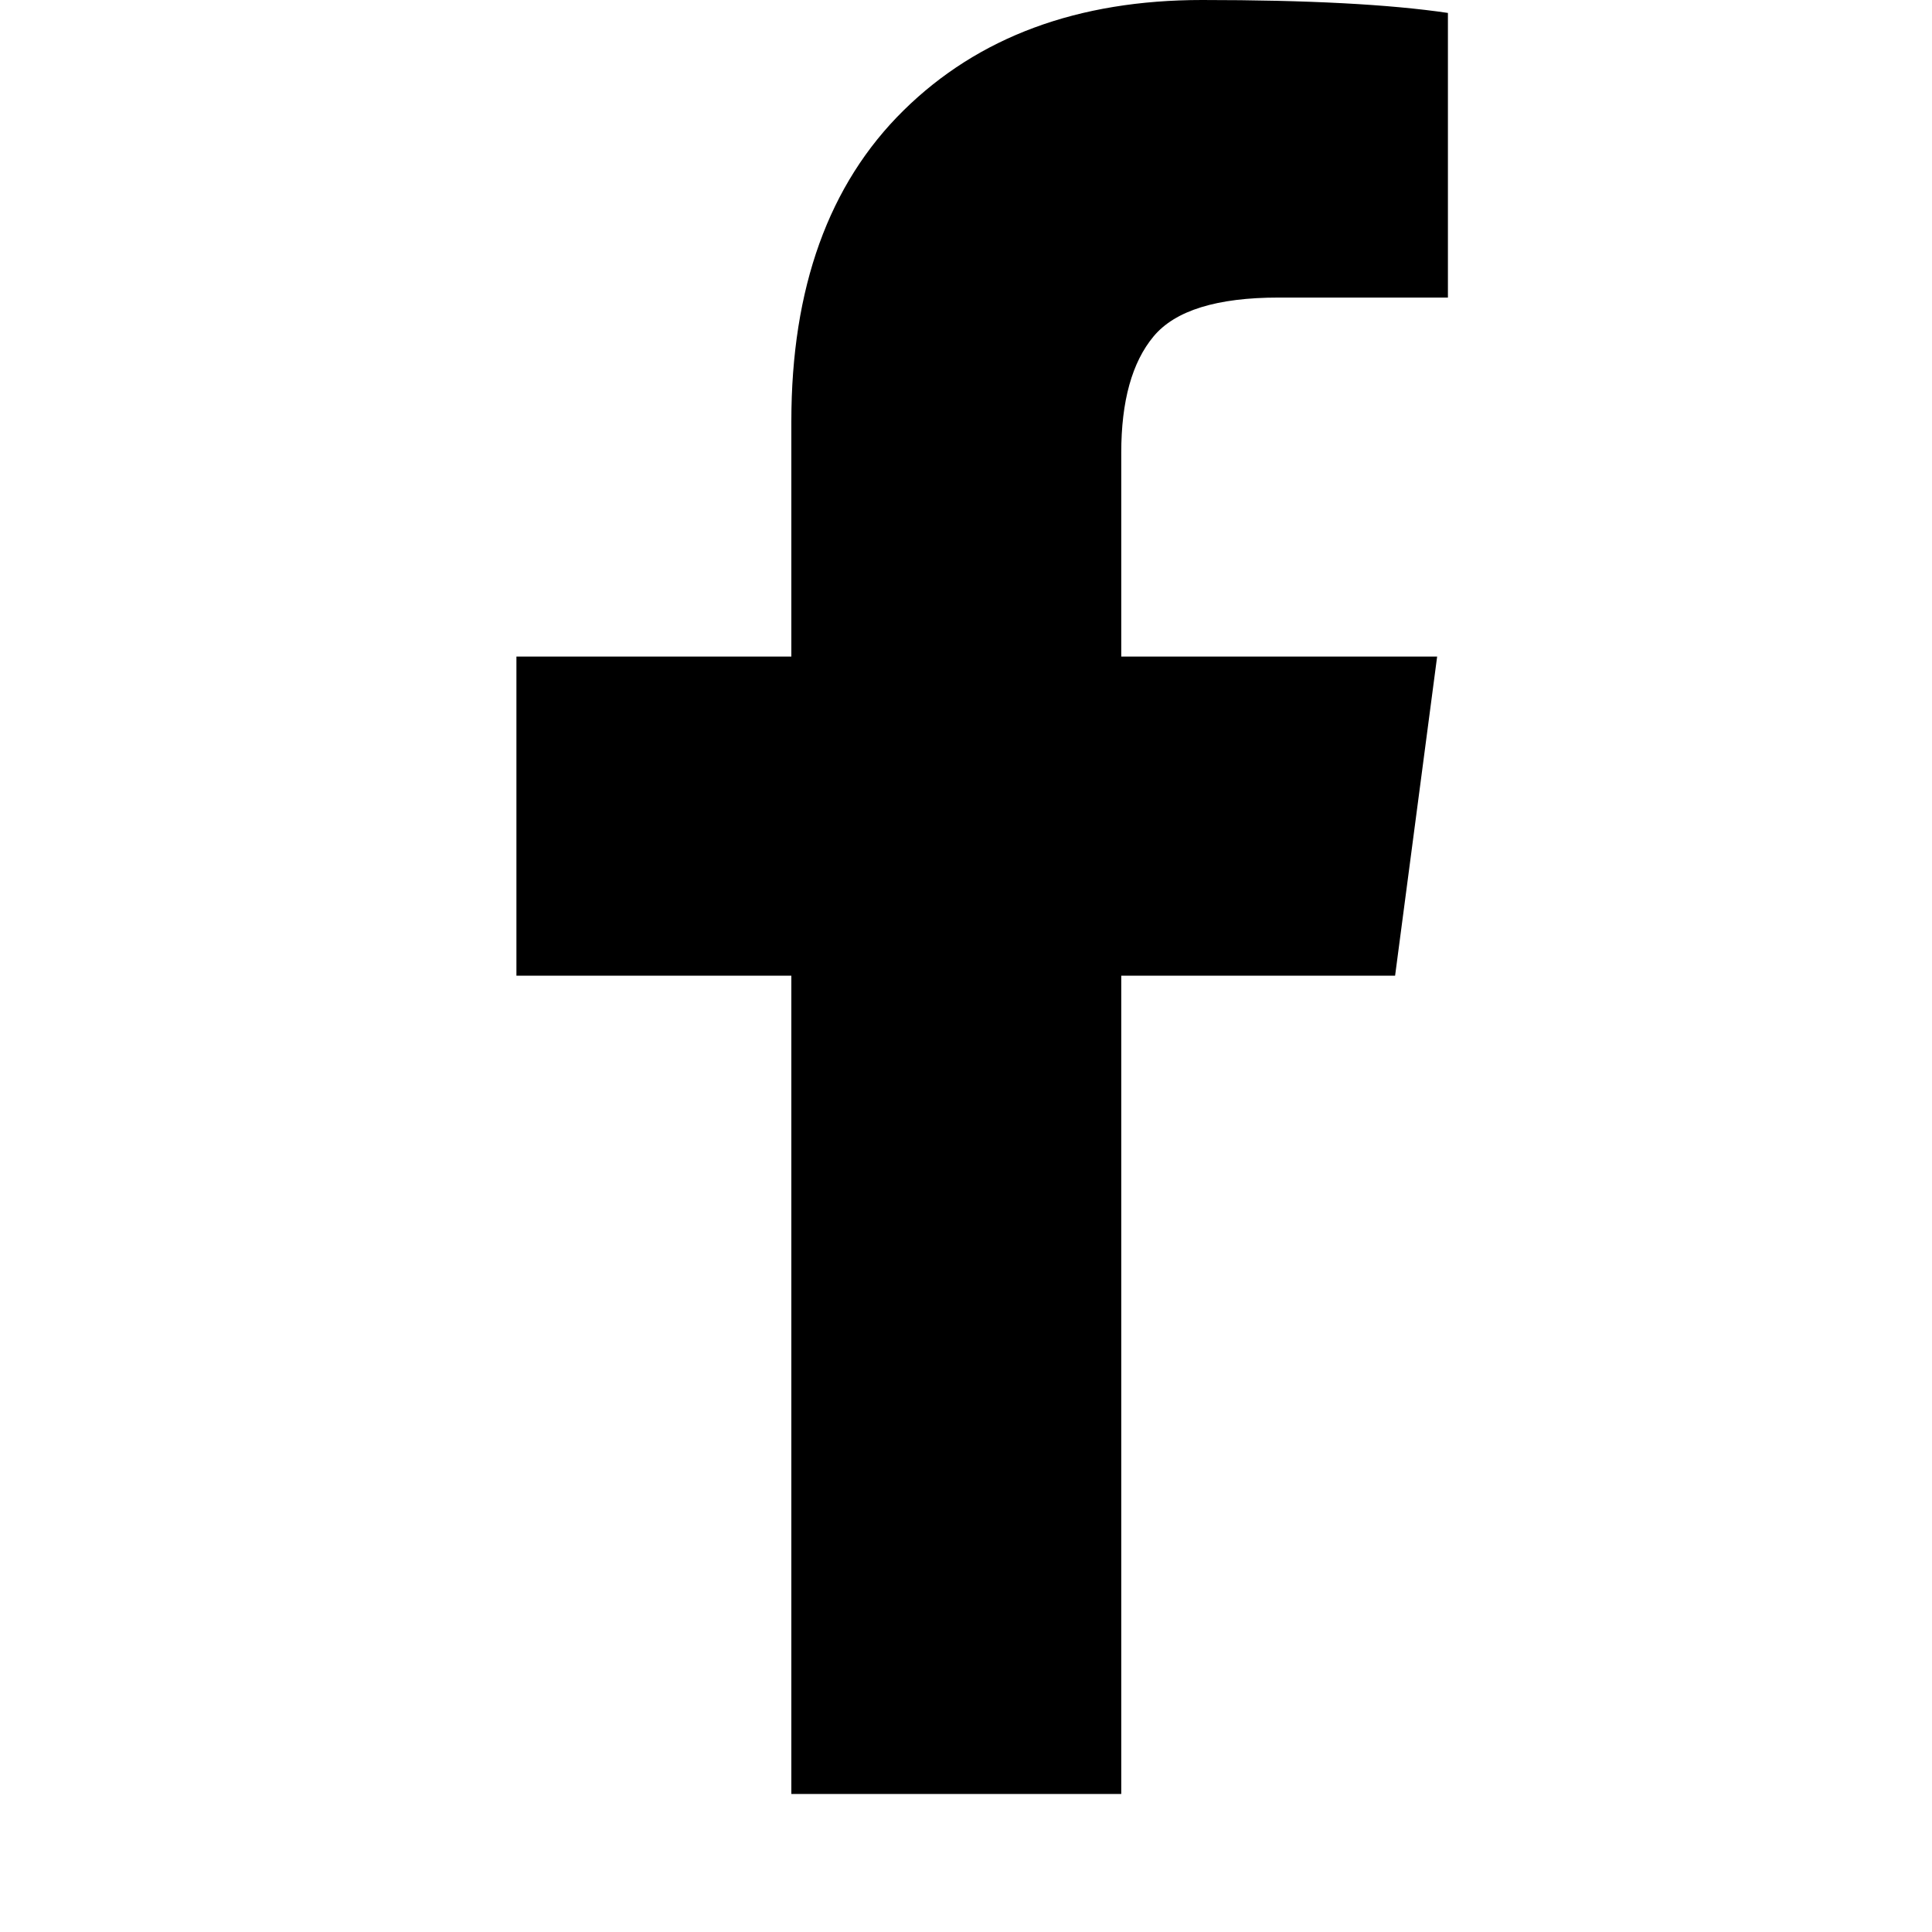
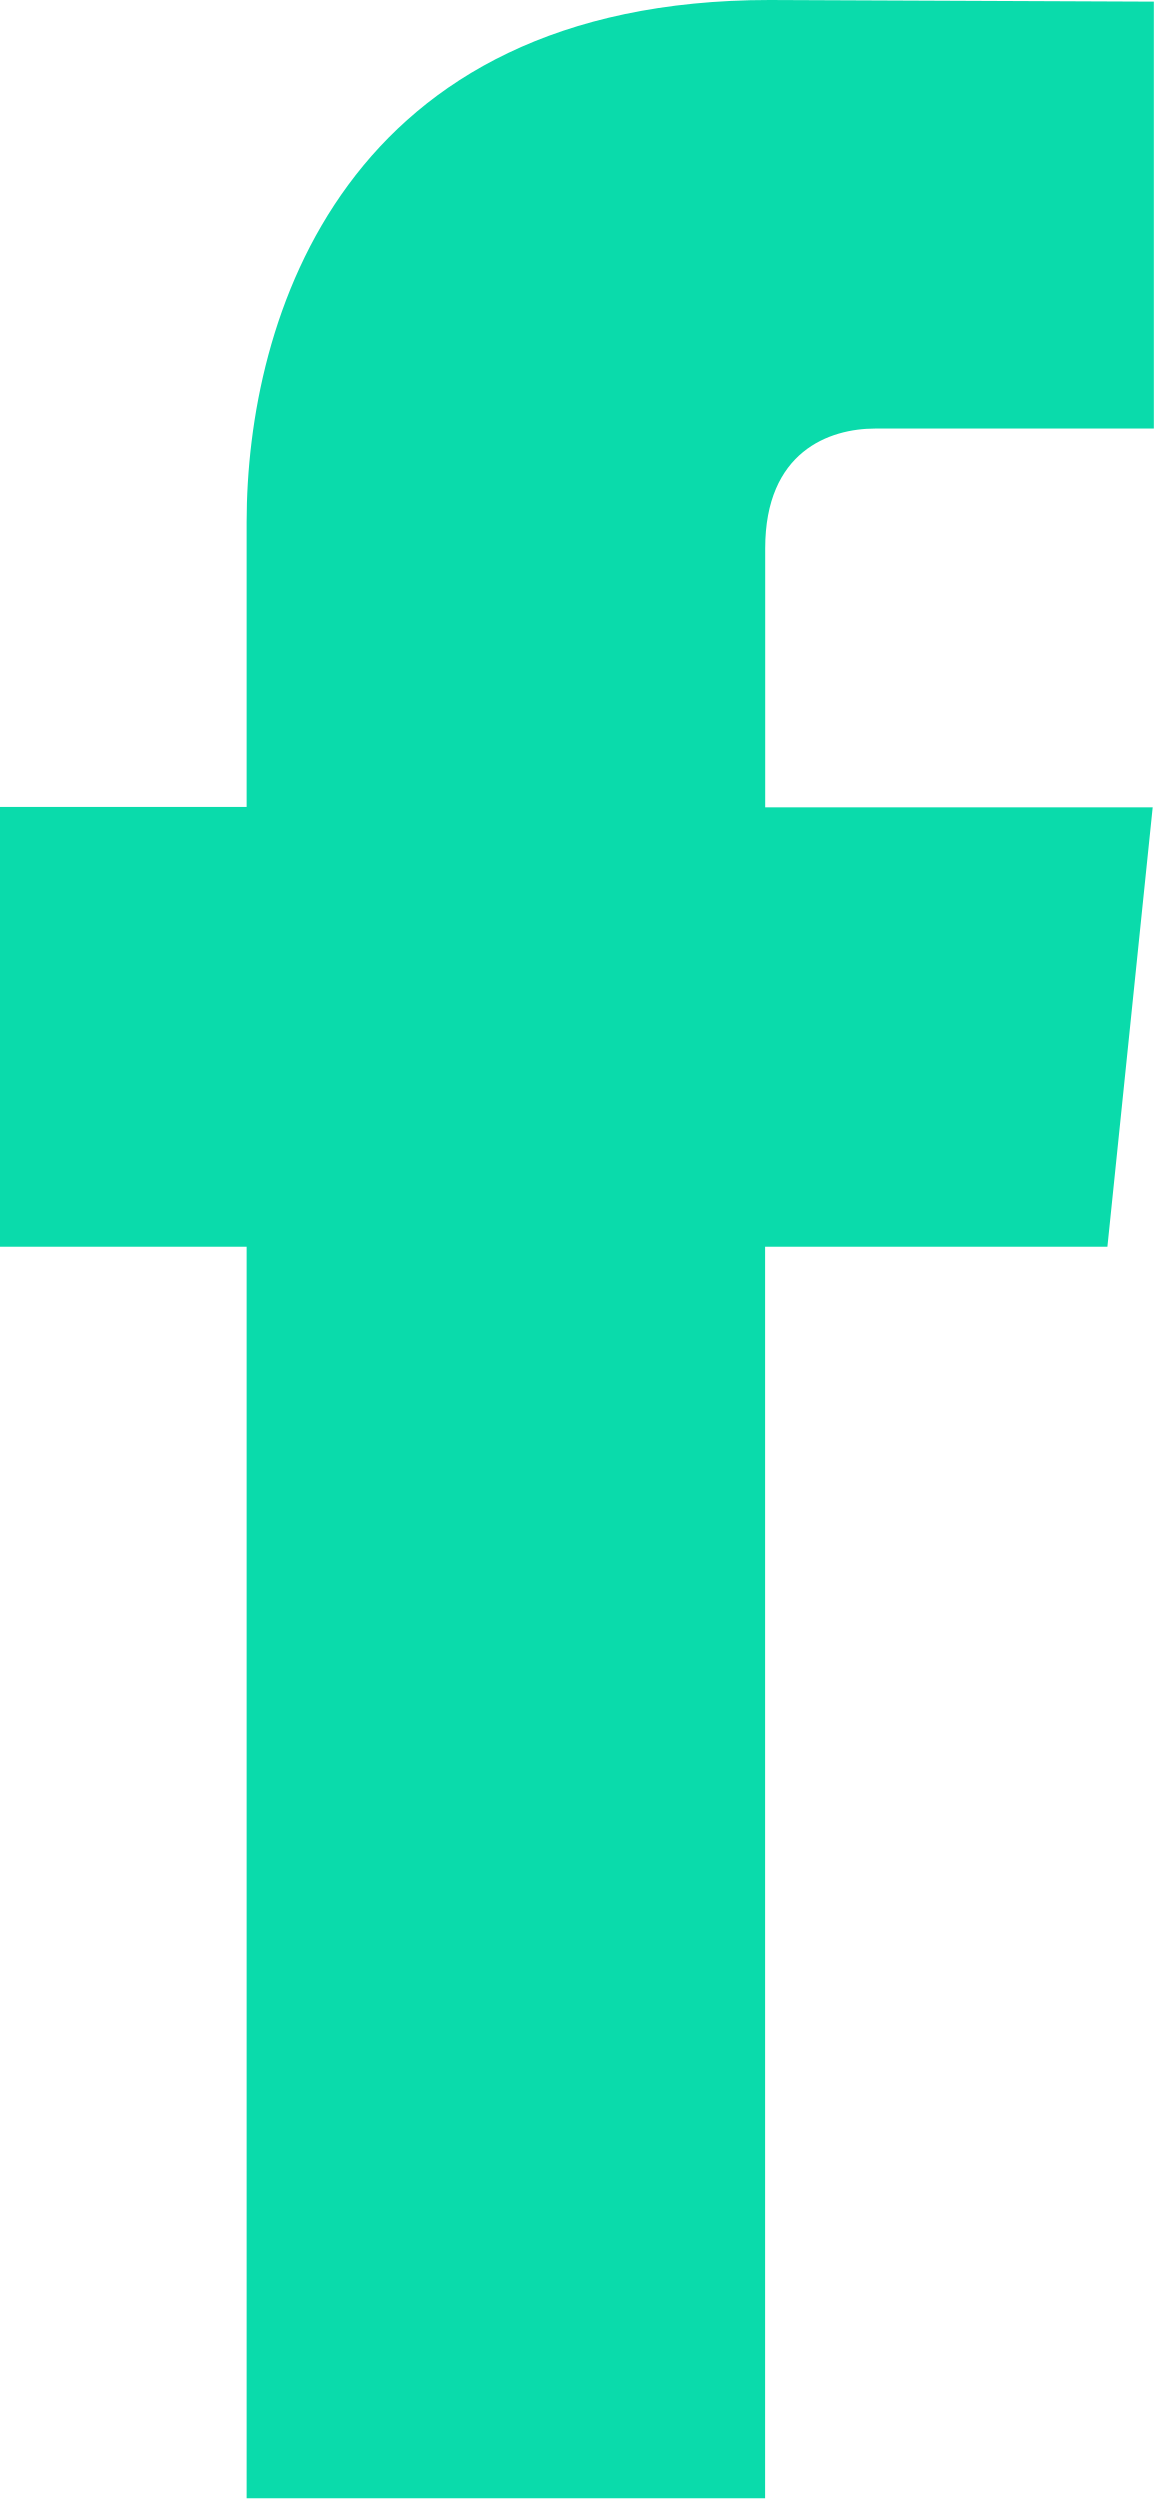
- <svg xmlns="http://www.w3.org/2000/svg" width="1792" height="1792" viewBox="0 0 1792 1792">
-   <path d="M1343 12v264h-157q-86 0-116 36t-30 108v189h293l-39 296h-254v759h-306v-759h-255v-296h255v-218q0-186 104-288.5t277-102.5q147 0 228 12z" />
+ <svg xmlns="http://www.w3.org/2000/svg" width="12" height="26" viewBox="0 0 12 26" fill="none">
+   <path d="M11.517 12.966H7.957V25.982H2.565V12.966H0V8.392H2.565V5.431C2.565 3.315 3.572 0 8.005 0L12 0.017V4.457H9.102C8.626 4.457 7.958 4.694 7.958 5.704V8.396H11.988L11.517 12.966Z" fill="#0ADBAB" />
</svg>
